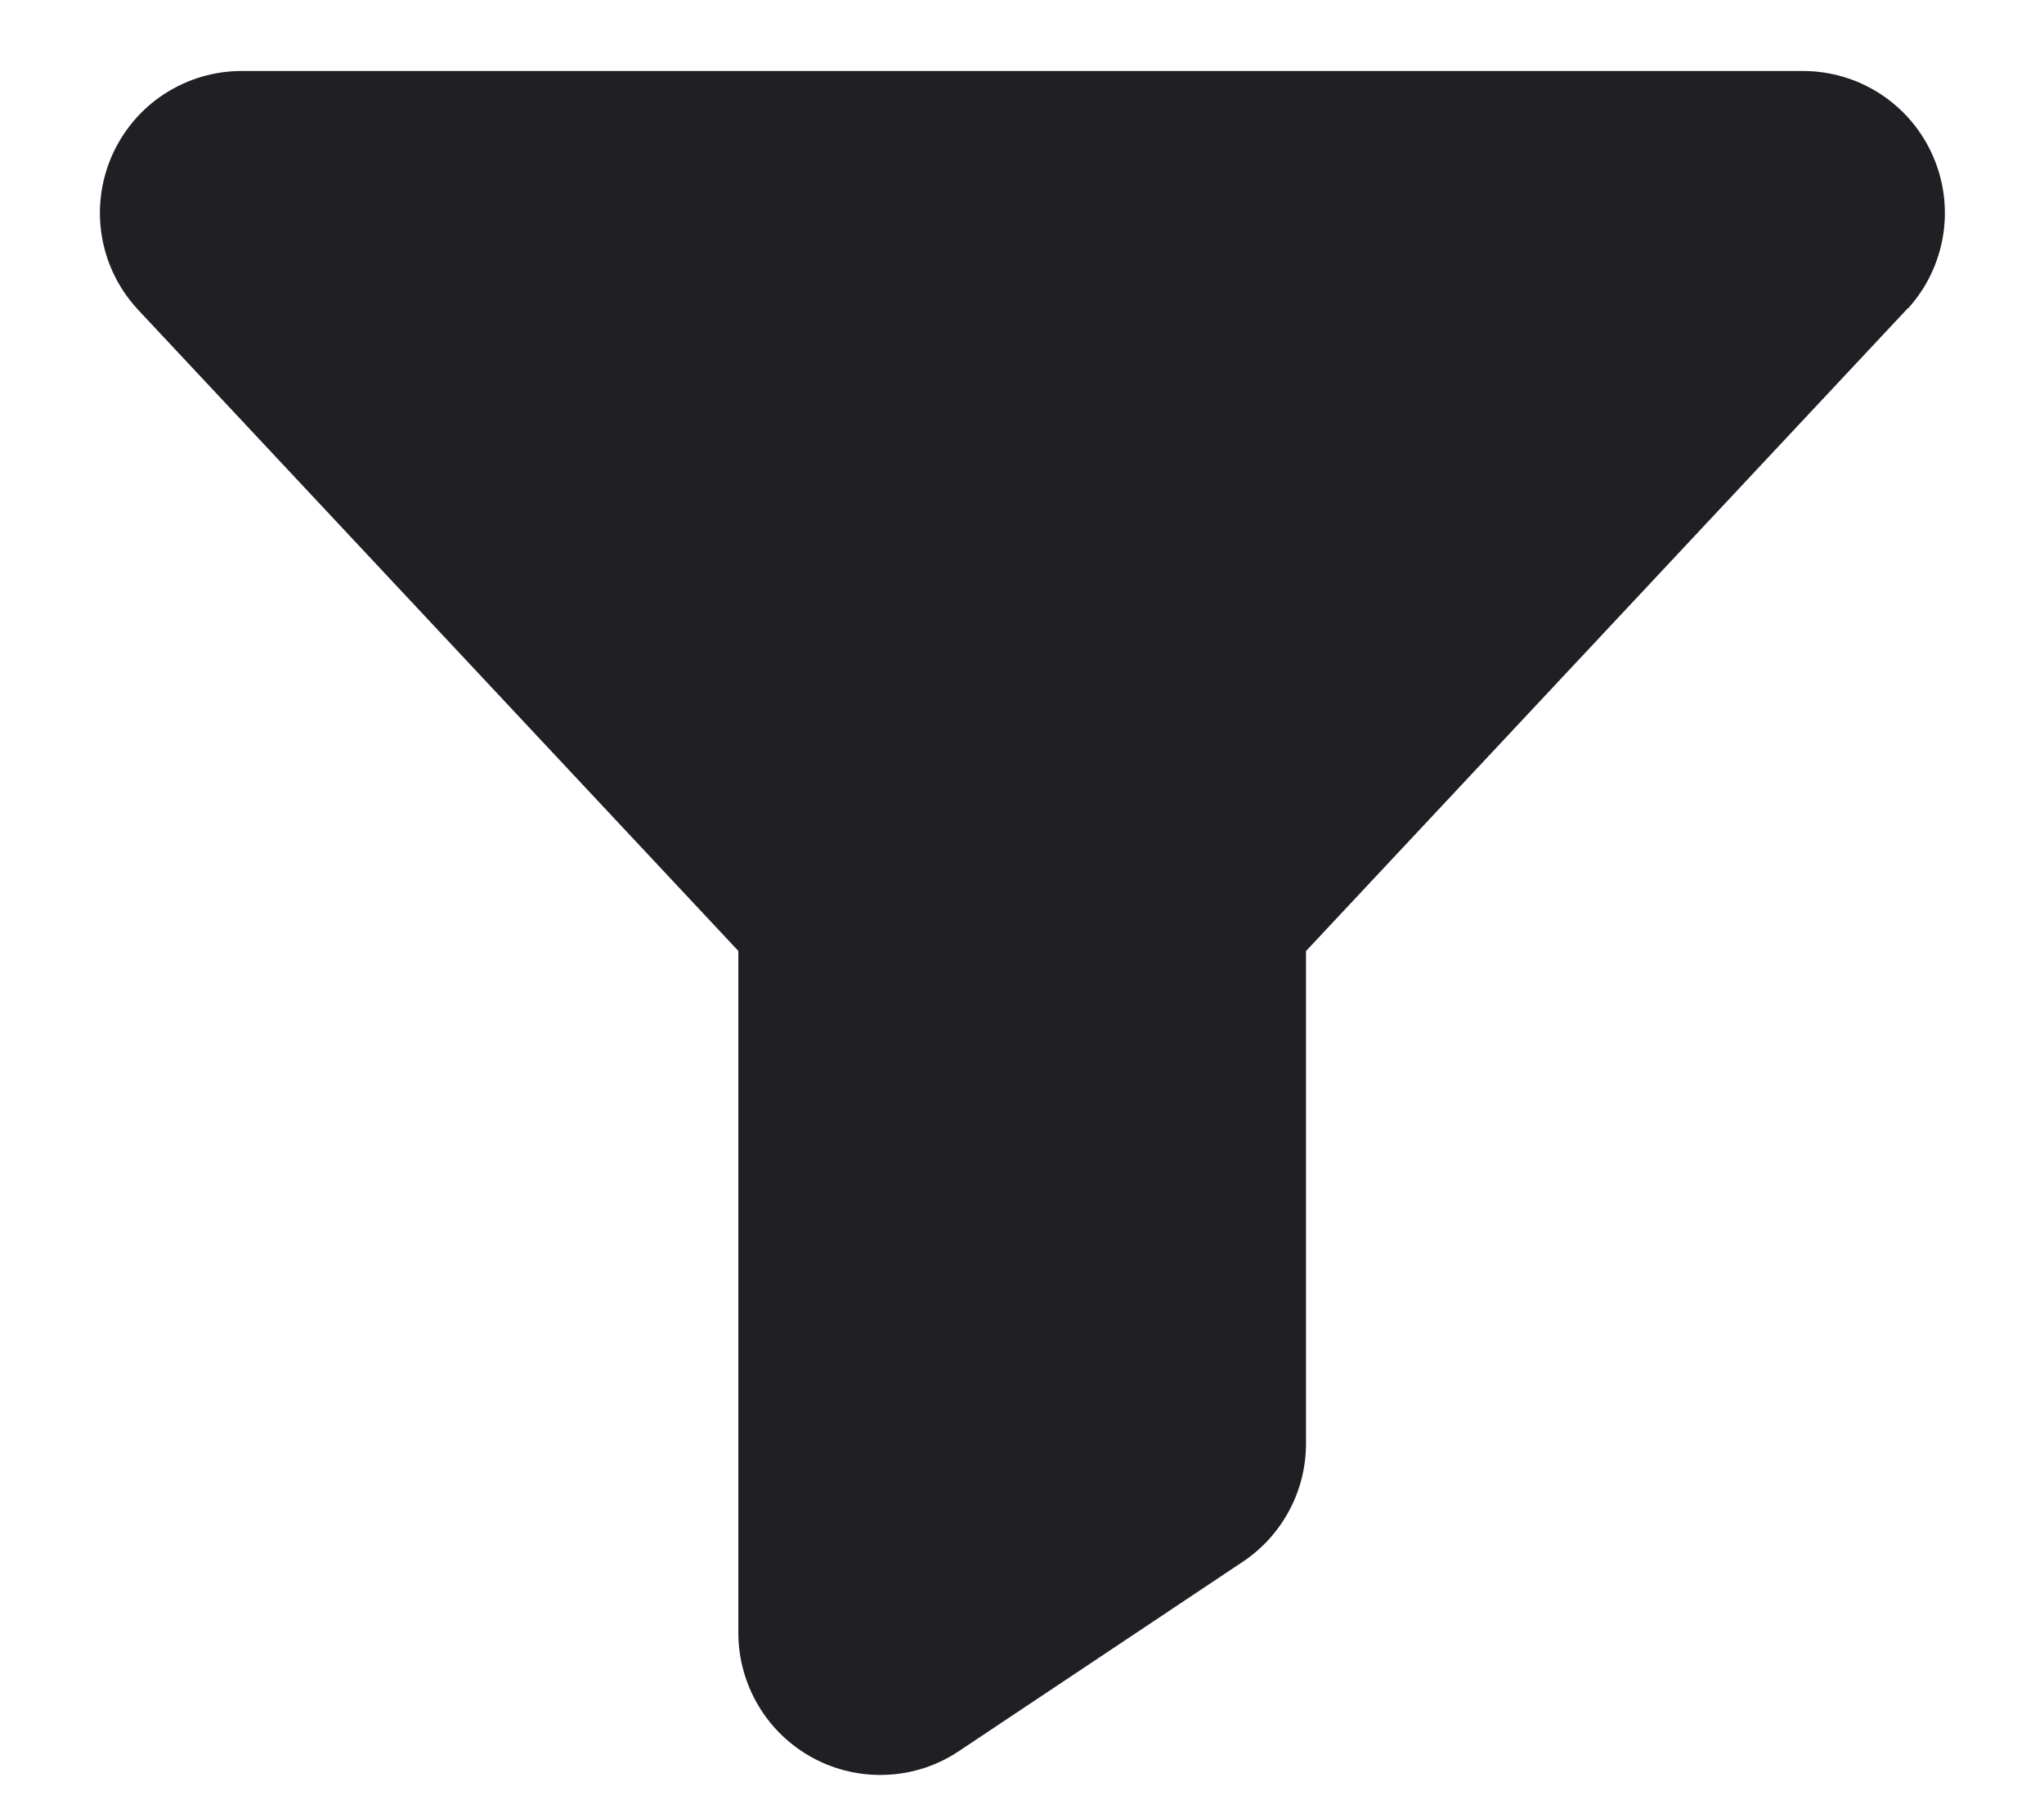
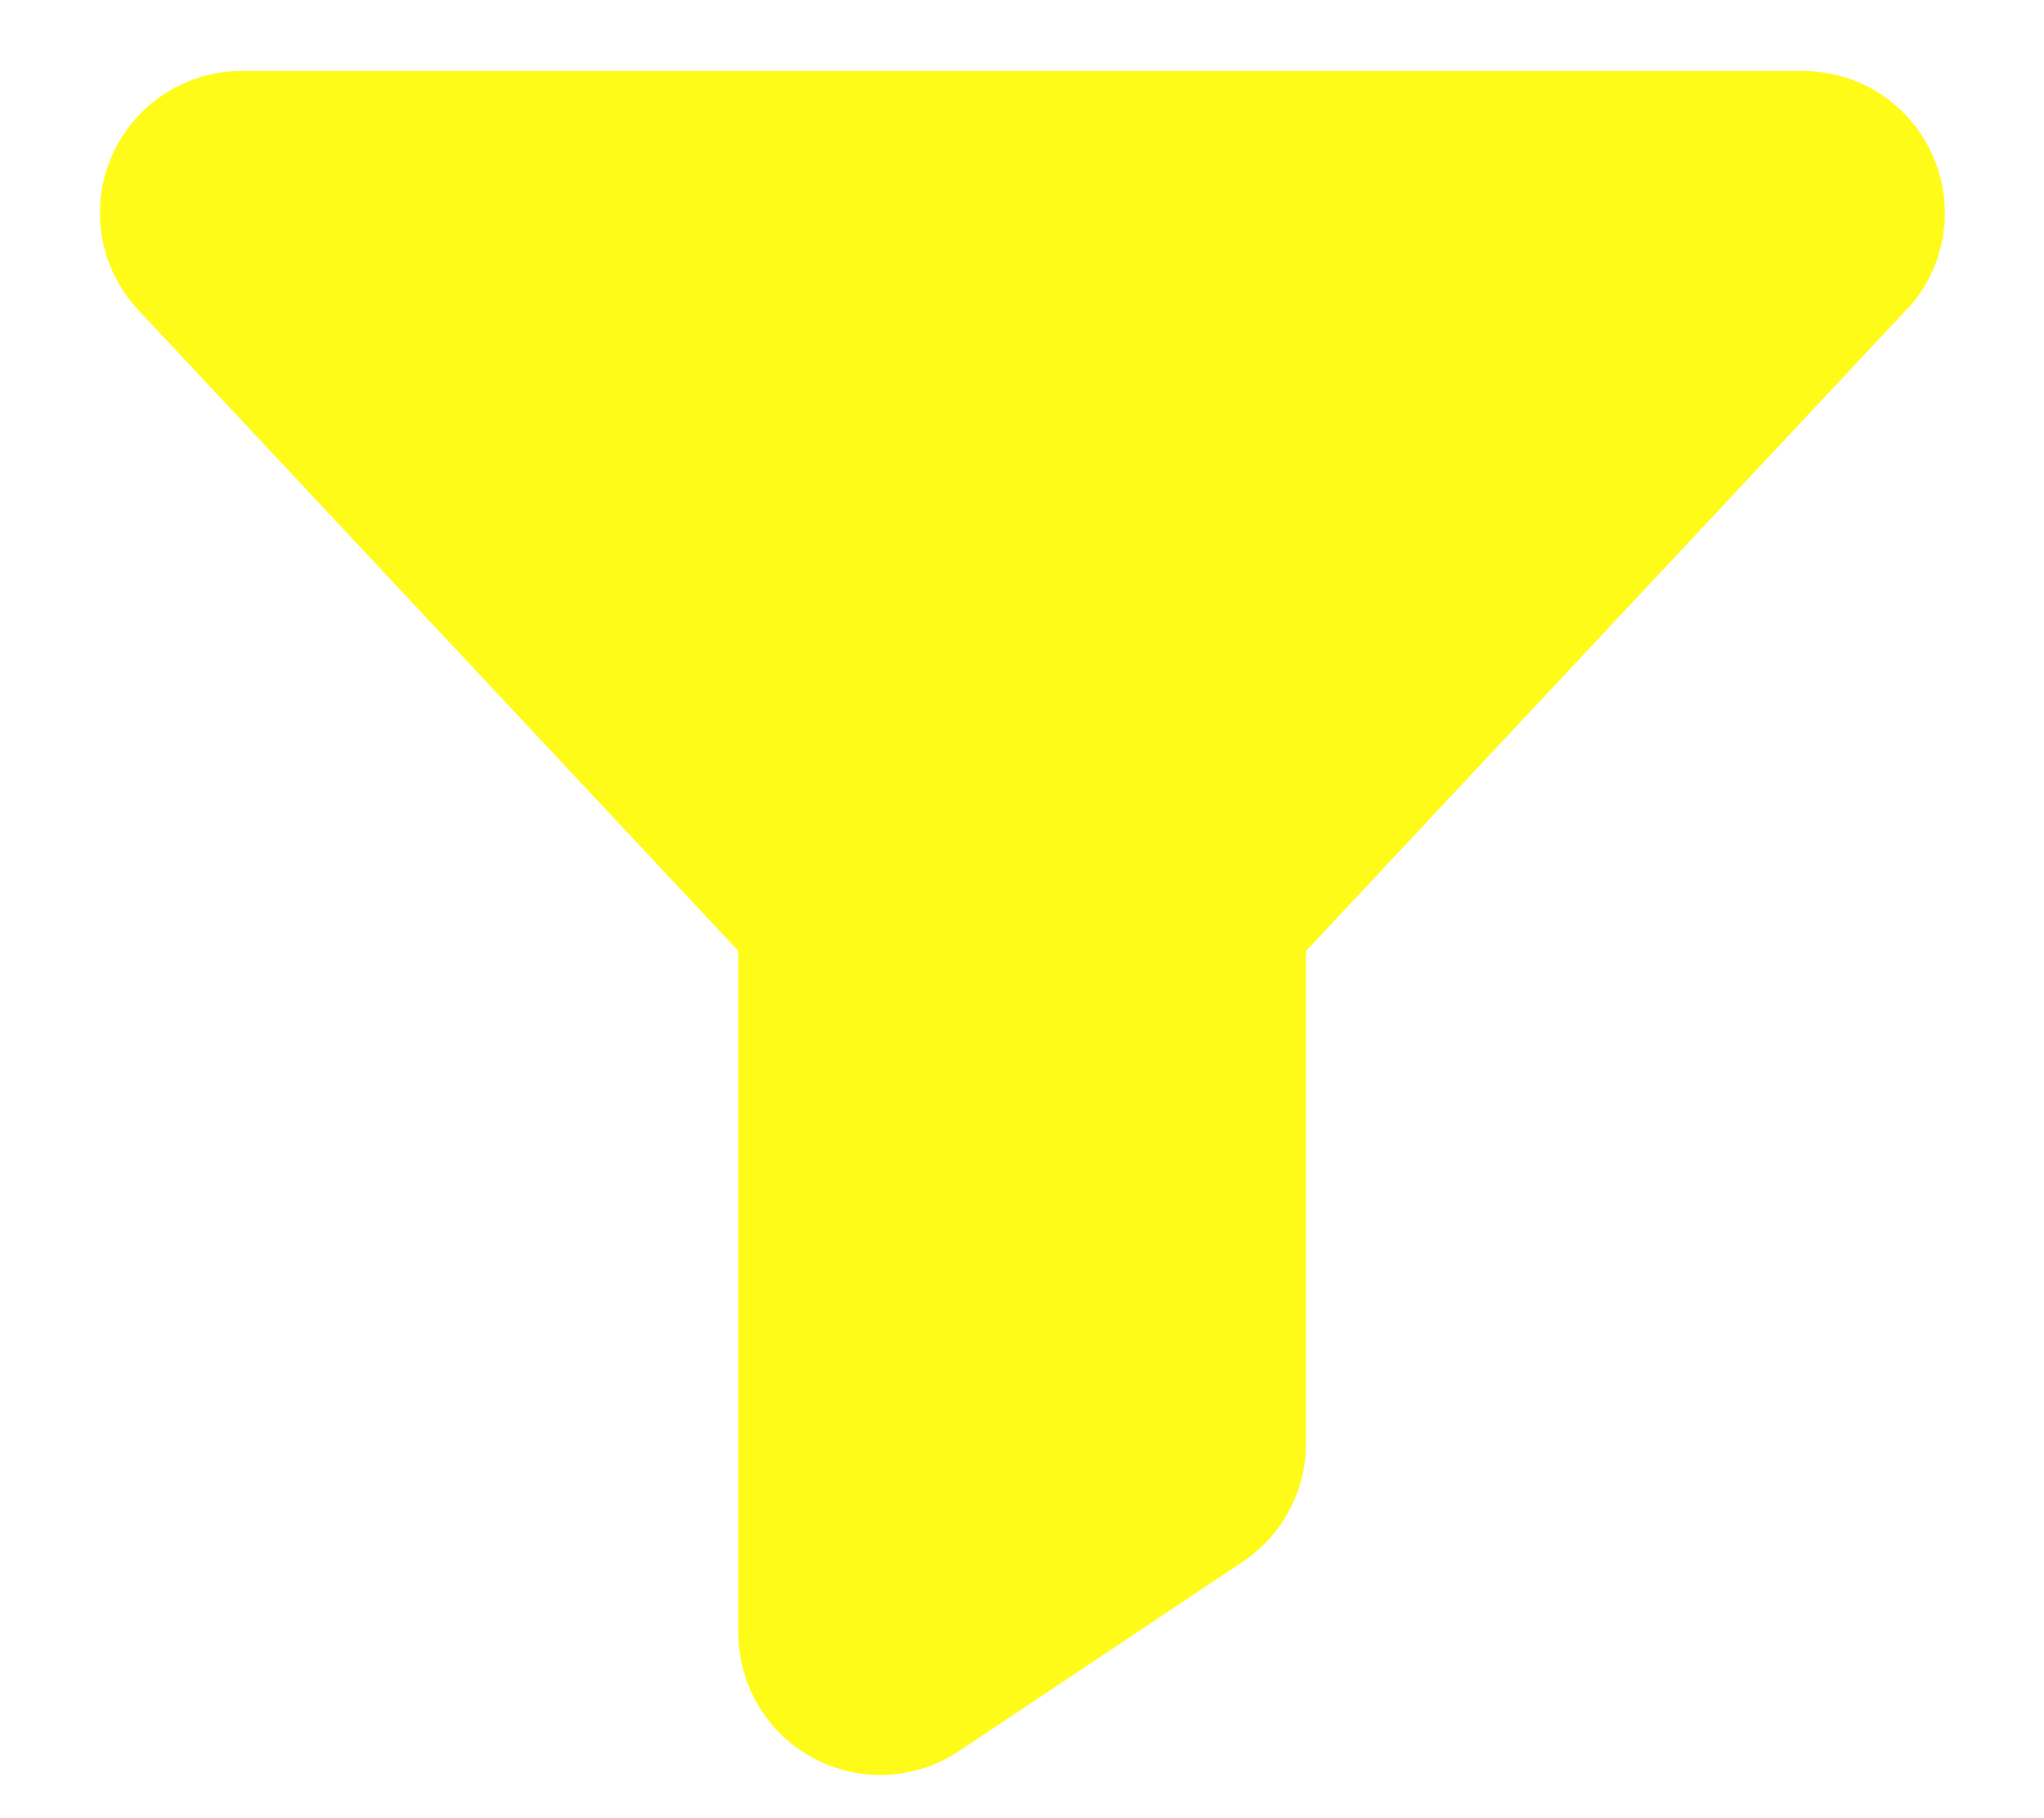
<svg xmlns="http://www.w3.org/2000/svg" fill="none" height="16" viewBox="0 0 18 16" width="18">
-   <path d="m16.798 2.716-.006.007-5.291 5.65v4.335c0.0.206-.05.409-.148.591-.097.182-.238.337-.409.451l-2.5 1.667c-.188.126-.407.198-.633.208-.226.011-.451-.04-.65-.147s-.366-.266-.482-.461-.177-.416-.177-.643v-6.002l-5.291-5.65-.006-.007c-.163-.179-.27-.401-.309-.64s-.007-.484.09-.705c.098-.221.257-.41.46-.542.203-.132.439-.203.681-.203h13.75c.242 0.0.479.07.682.202.203.132.363.32.461.542.098.221.13.467.091.706-.039.239-.146.462-.309.641z" fill="#201f24" />
+   <path d="m16.798 2.716-.006.007-5.291 5.65v4.335c0.0.206-.05.409-.148.591-.097.182-.238.337-.409.451l-2.5 1.667c-.188.126-.407.198-.633.208-.226.011-.451-.04-.65-.147s-.366-.266-.482-.461-.177-.416-.177-.643v-6.002l-5.291-5.65-.006-.007c-.163-.179-.27-.401-.309-.64s-.007-.484.09-.705c.098-.221.257-.41.46-.542.203-.132.439-.203.681-.203h13.75c.242 0.0.479.07.682.202.203.132.363.32.461.542.098.221.13.467.091.706-.039.239-.146.462-.309.641z" fill="#fffb18" />
</svg>
